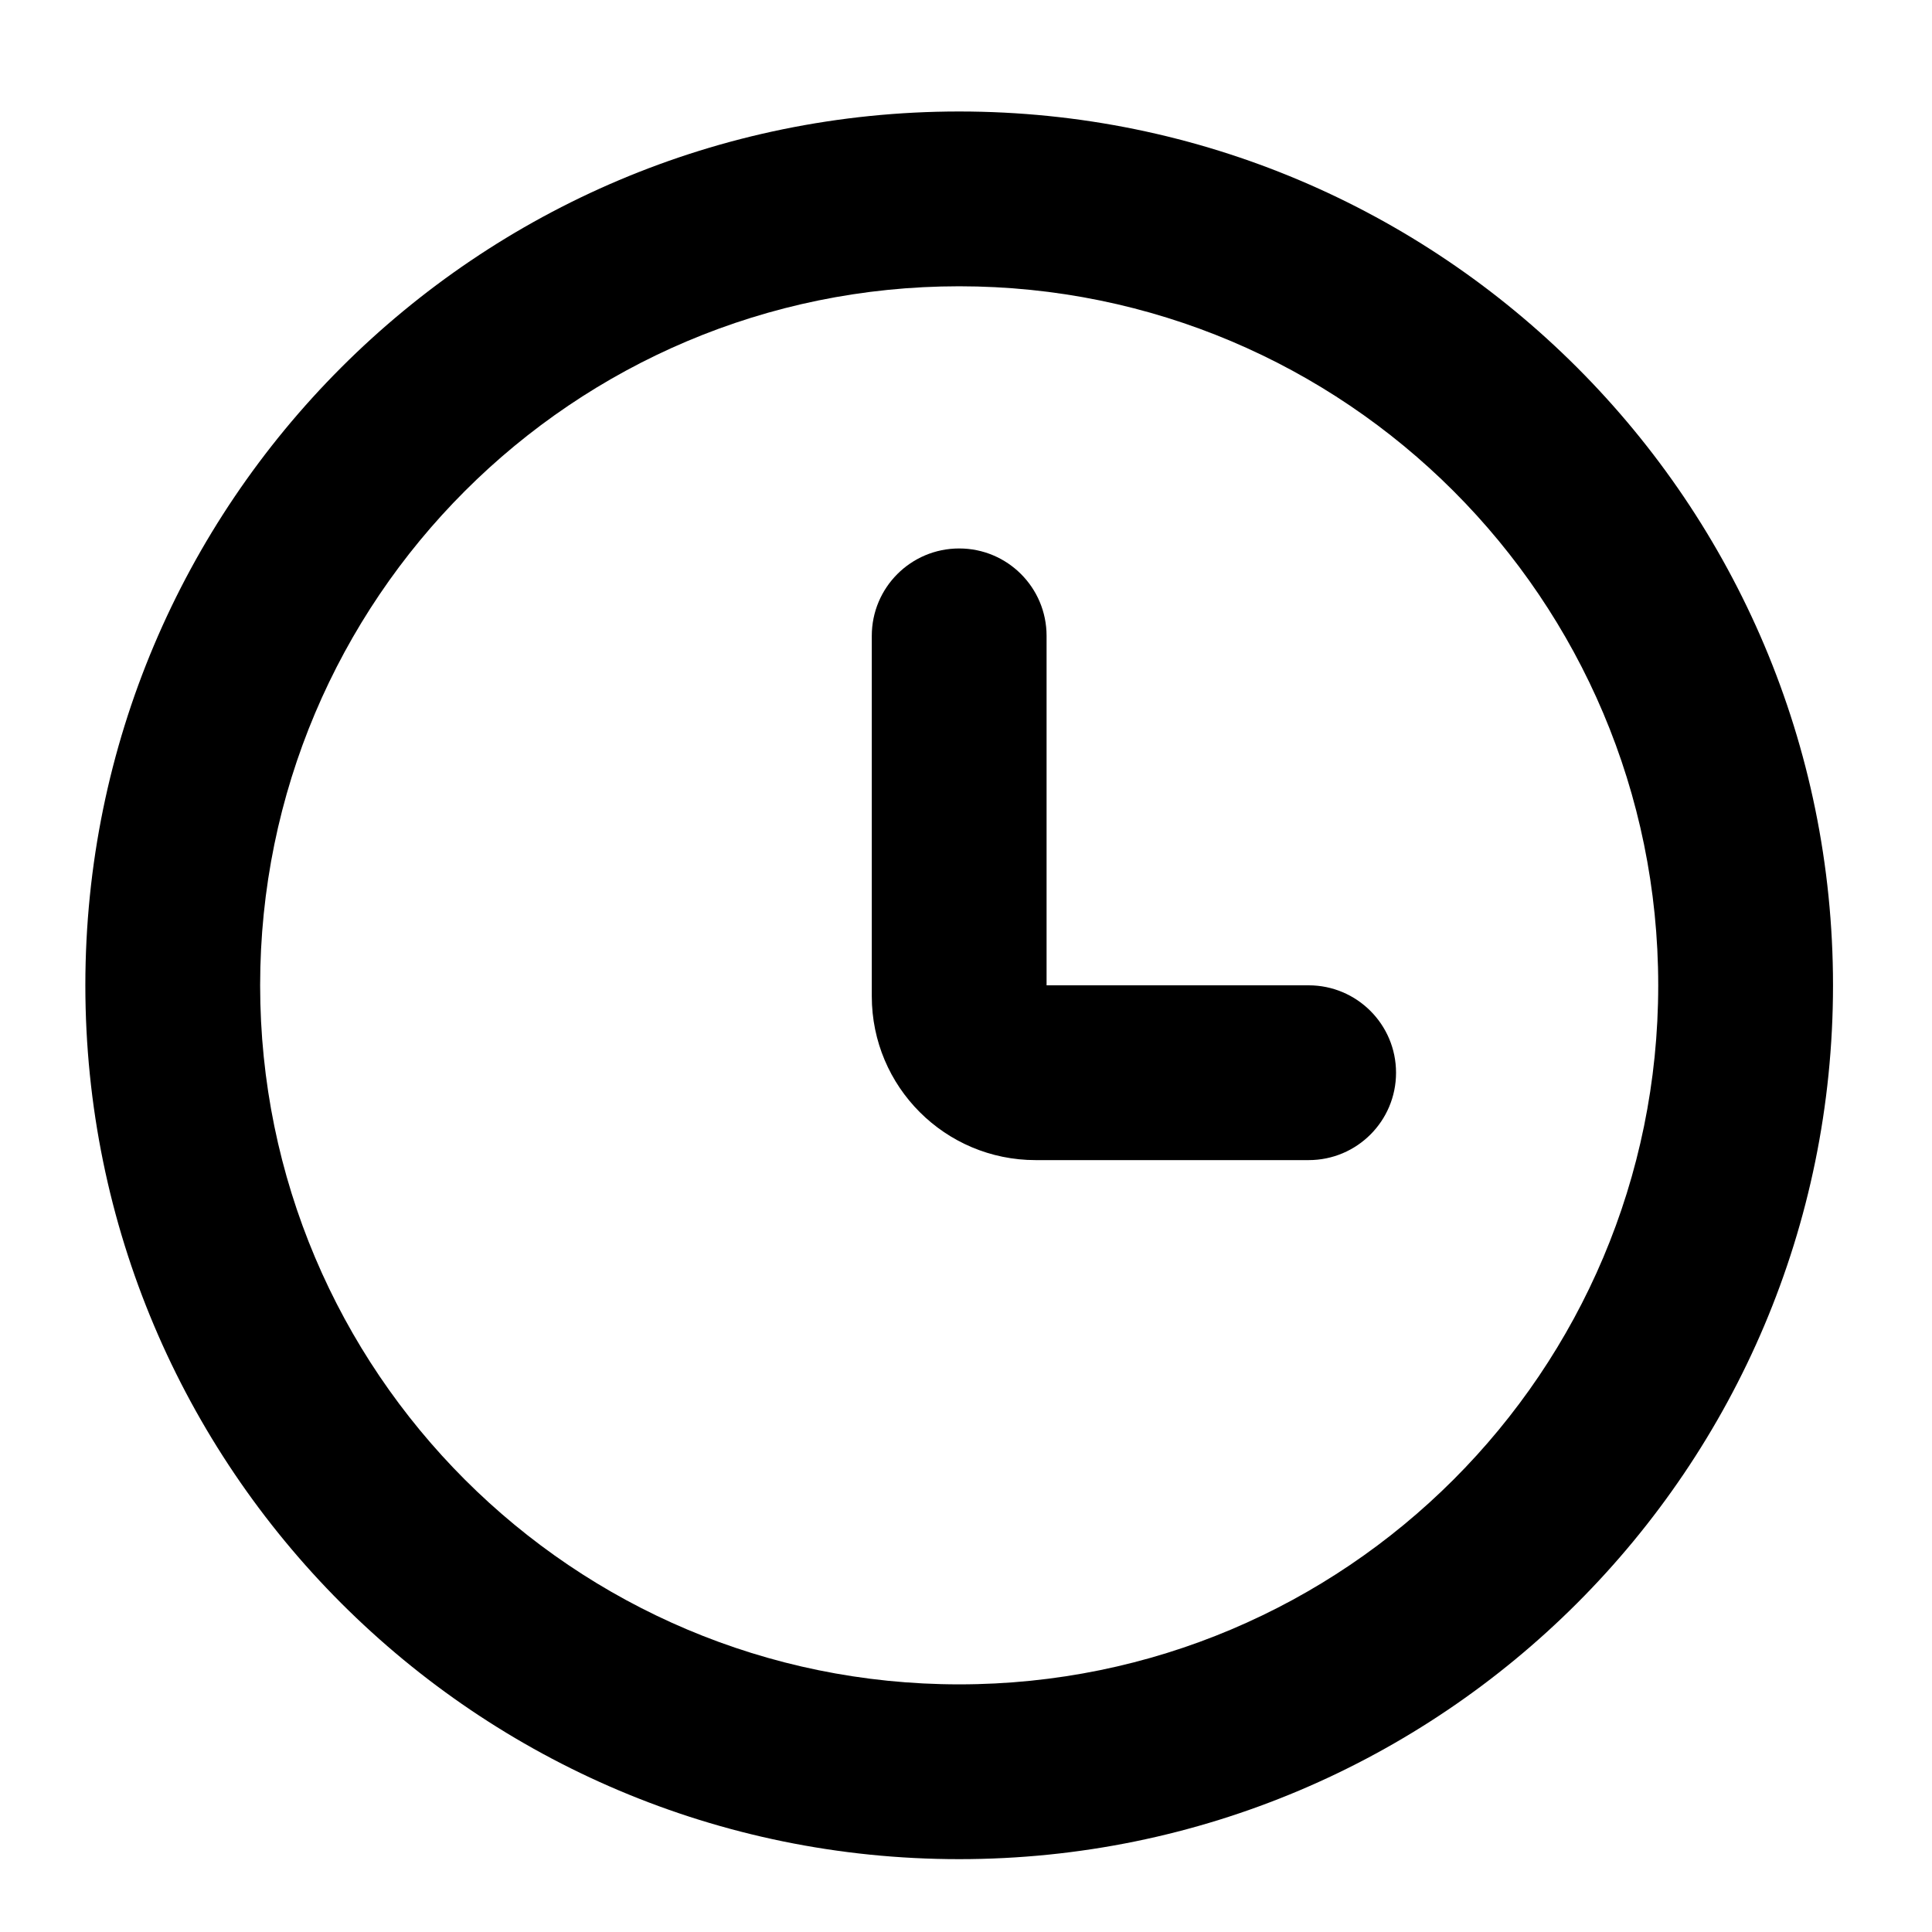
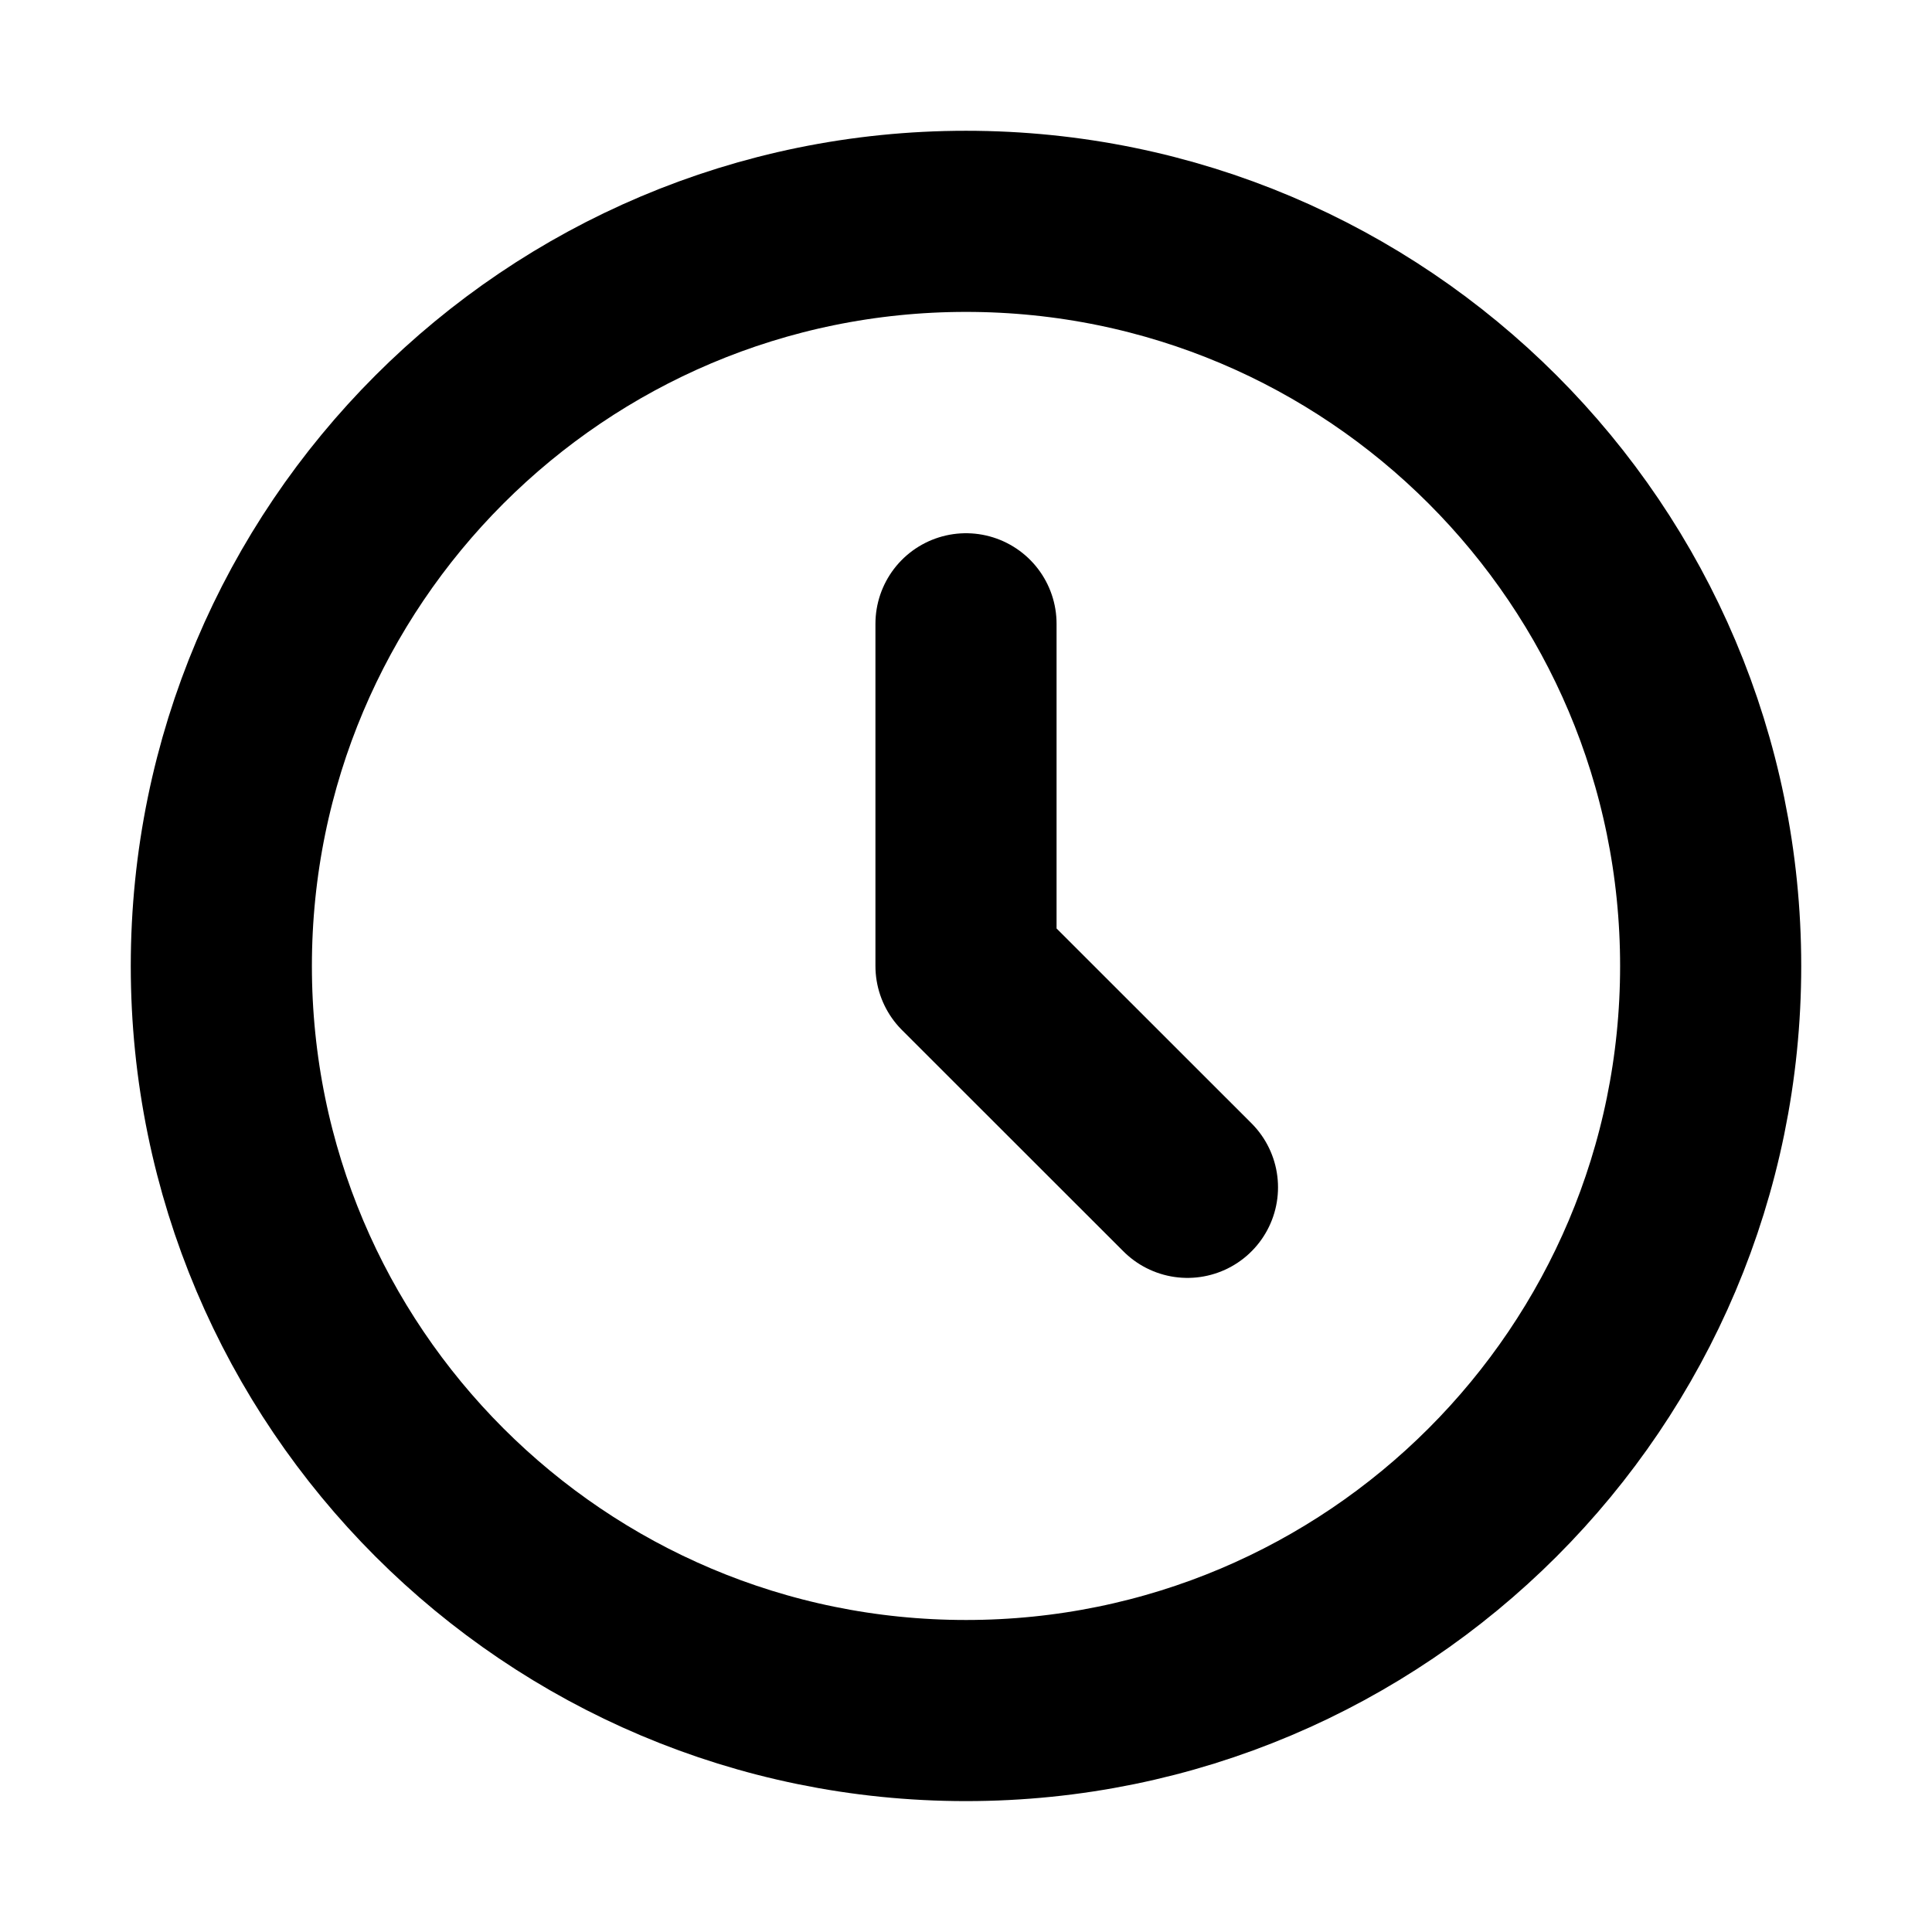
- <svg xmlns="http://www.w3.org/2000/svg" width="17" height="17" viewBox="0 0 17 17" fill="none">
-   <path d="M8.44 16.359C4.193 16.359 0.751 12.917 0.751 8.67C0.751 4.424 4.193 0.981 8.44 0.981C12.686 0.981 16.129 4.424 16.129 8.67C16.129 12.917 12.686 16.359 8.44 16.359ZM8.44 14.821C11.837 14.821 14.591 12.068 14.591 8.67C14.591 5.273 11.837 2.519 8.44 2.519C5.043 2.519 2.289 5.273 2.289 8.67C2.289 12.068 5.043 14.821 8.44 14.821ZM9.209 8.67H11.515C11.94 8.67 12.284 9.015 12.284 9.439C12.284 9.864 11.94 10.208 11.515 10.208H9.113C8.316 10.208 7.671 9.563 7.671 8.766V5.595C7.671 5.17 8.015 4.826 8.44 4.826C8.865 4.826 9.209 5.17 9.209 5.595V8.67Z" fill="currentColor" />
+ <svg xmlns="http://www.w3.org/2000/svg" width="16" height="16" viewBox="0 0 16 16" fill="none">
+   <path d="M8 5.166V8L9.834 9.833M14.167 8C14.167 11.405 11.406 14.166 8 14.166C4.594 14.166 1.833 11.405 1.833 8C1.833 4.594 4.594 1.833 8 1.833C11.406 1.833 14.167 4.594 14.167 8Z" stroke="currentColor" stroke-width="1.5" stroke-linecap="round" stroke-linejoin="round" />
</svg>
